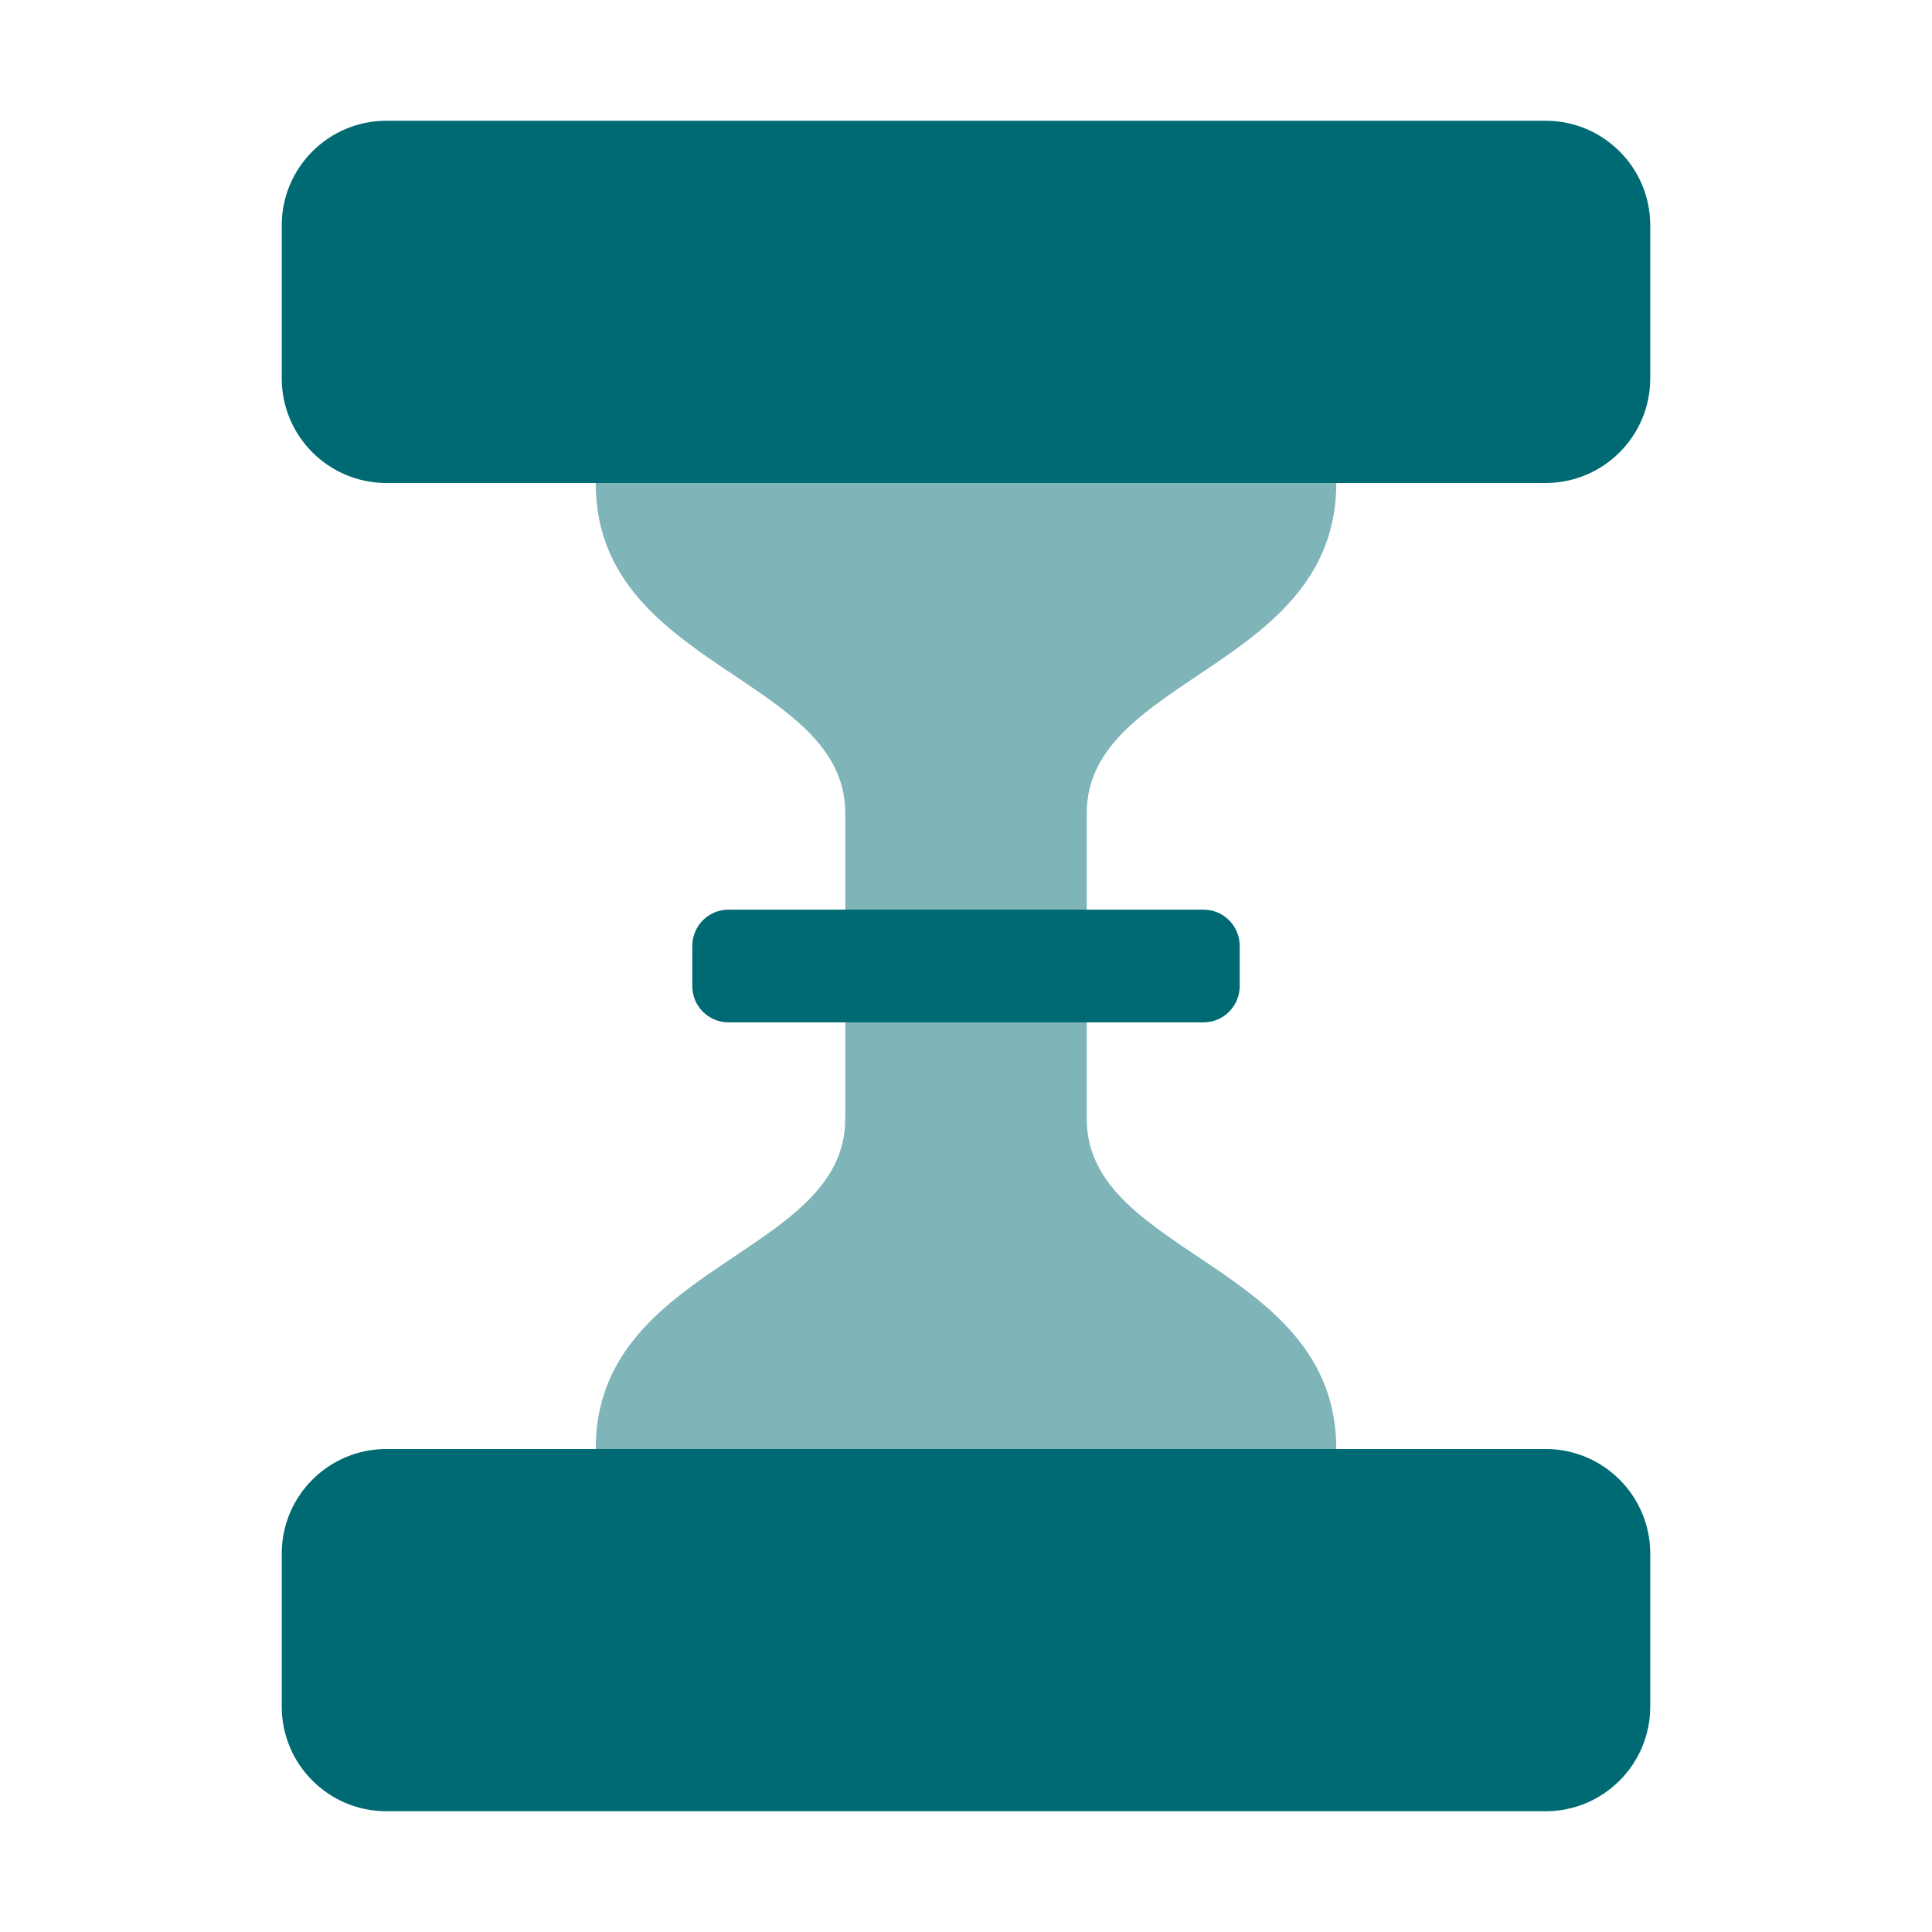
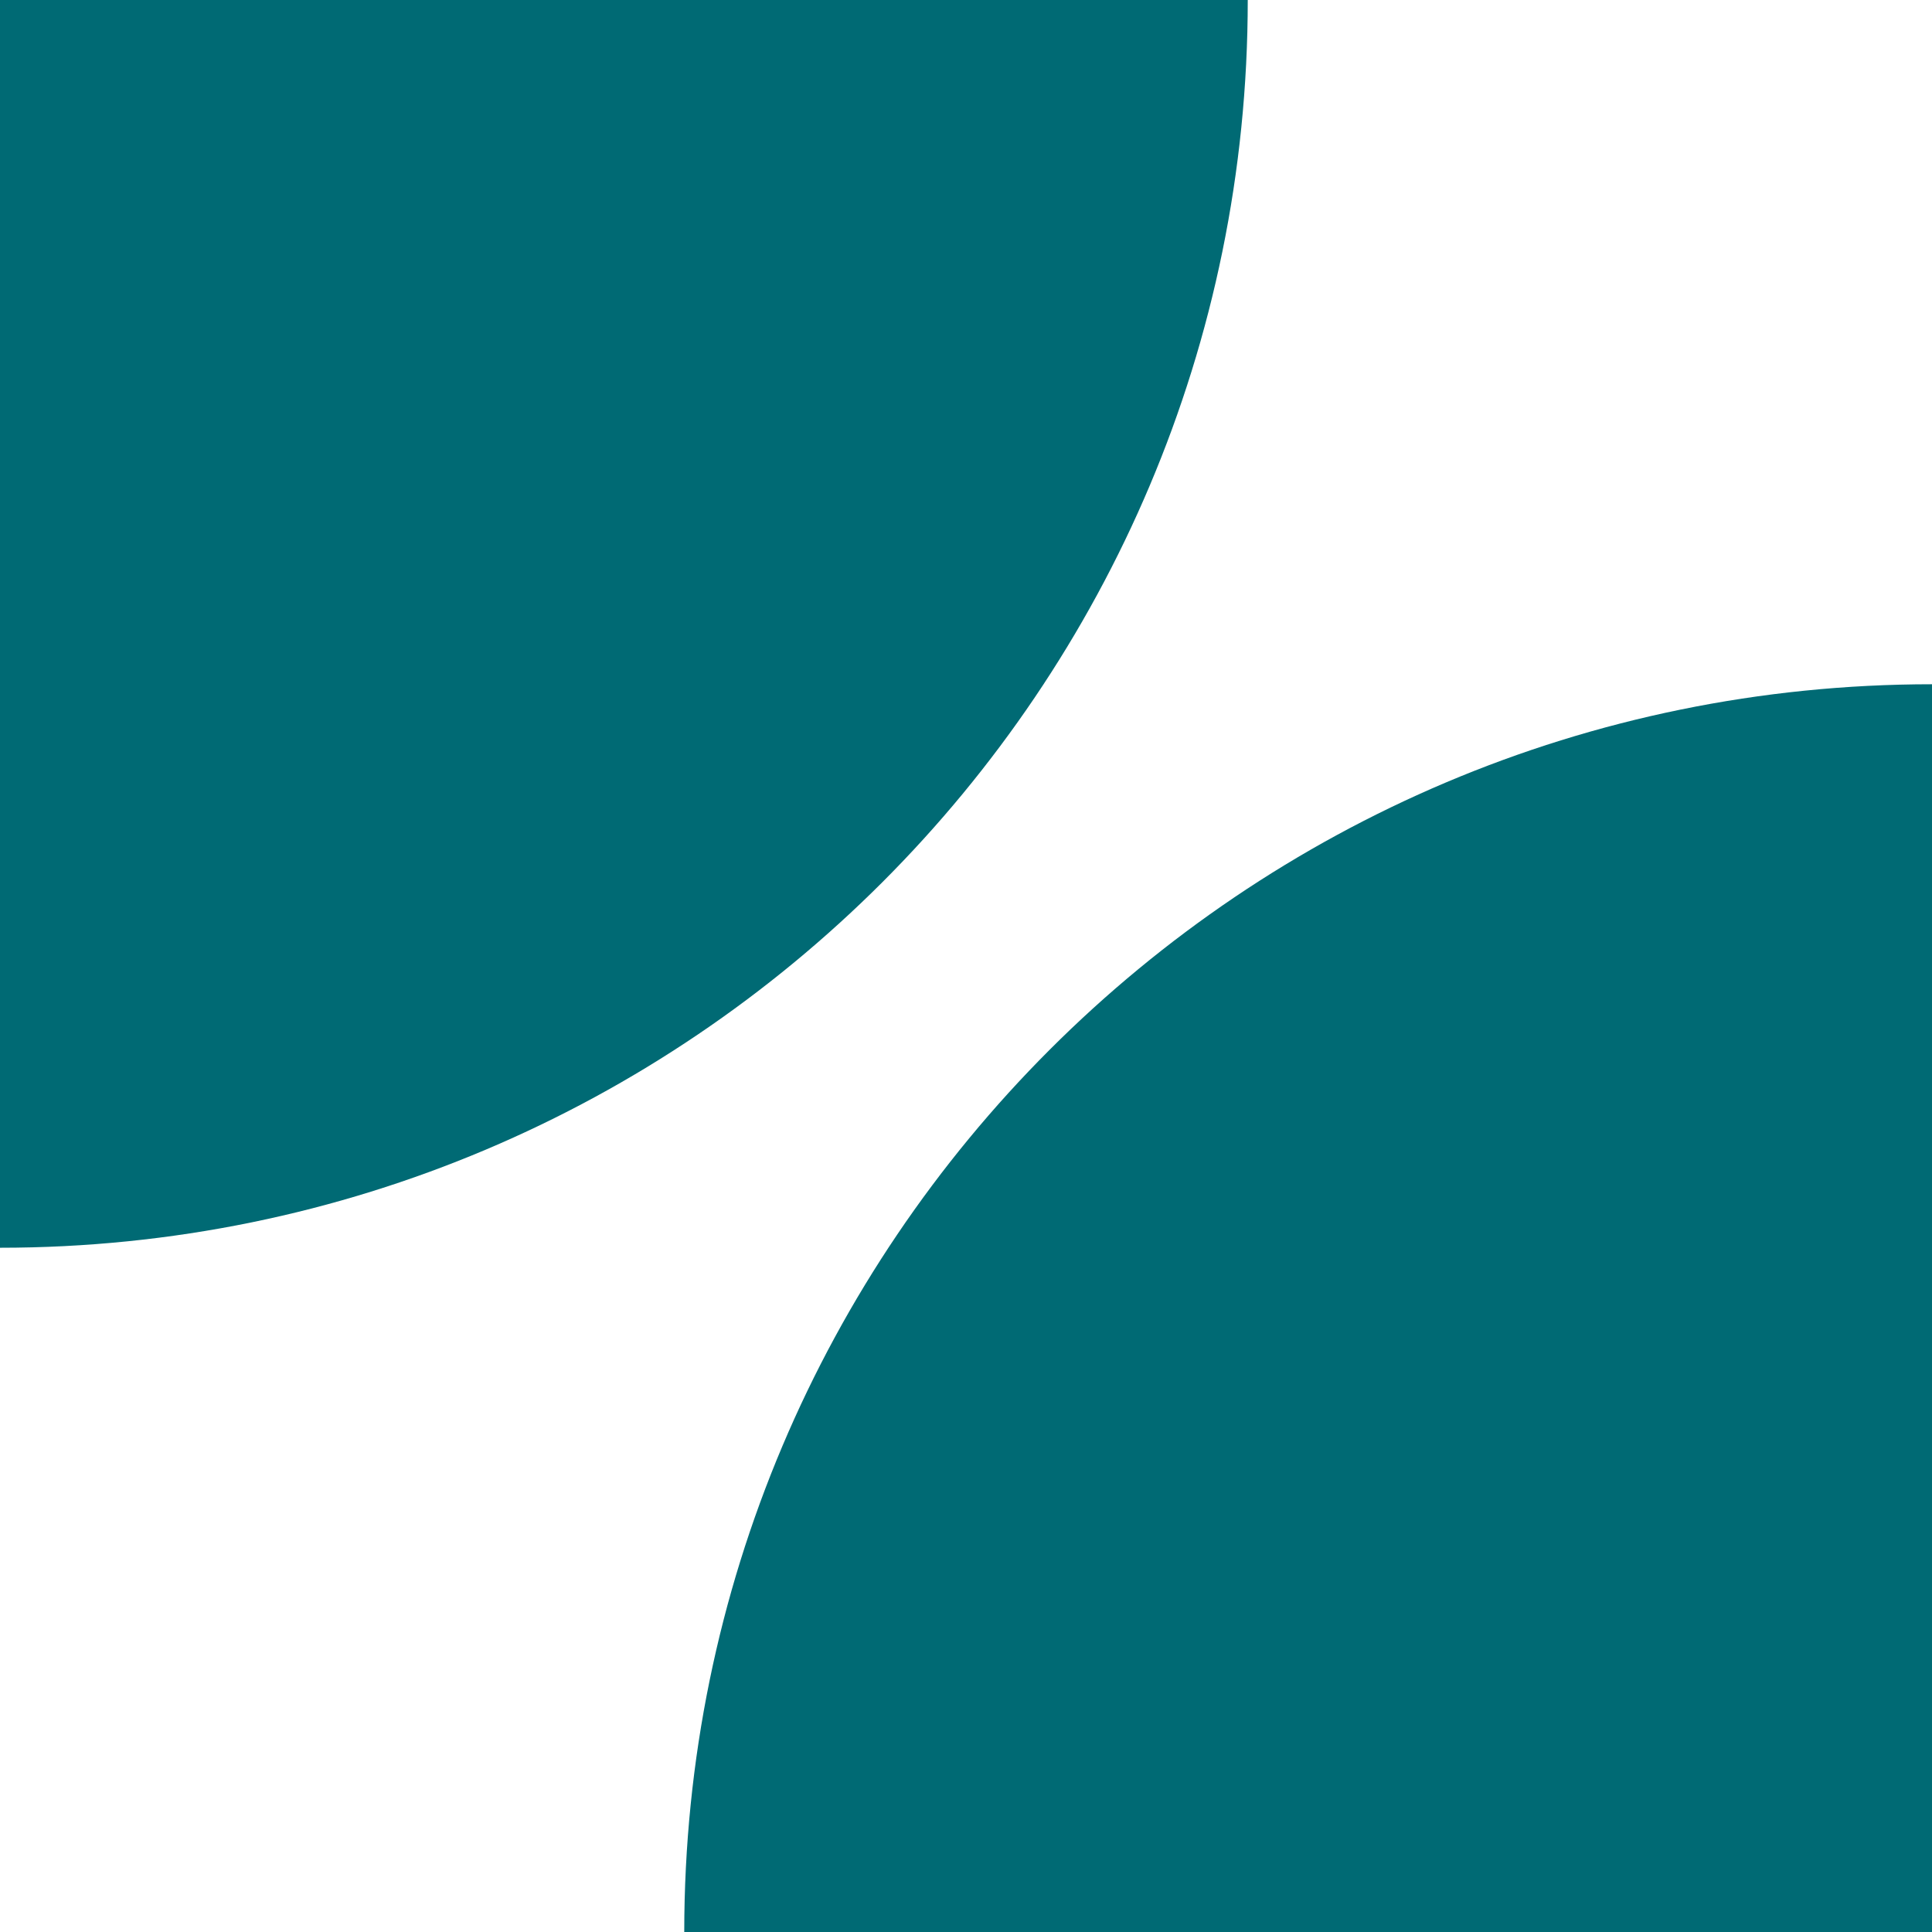
<svg xmlns="http://www.w3.org/2000/svg" viewBox="0 0 24 24">
-   <style>g{fill:#006a74}@media (prefers-color-scheme:dark){g{fill:#33b3bf}}</style>
-   <g>
-     <rect x="3.5" y="1.5" width="17" height="4.5" rx="1.3" />
-     <rect x="3.5" y="18" width="17" height="4.5" rx="1.3" />
-     <path opacity=".5" d="M7.4 6H16.6C16.6 8.3 13.5 8.4 13.5 10.1V13.9C13.5 15.6 16.6 15.7 16.6 18H7.4C7.4 15.7 10.5 15.6 10.5 13.9V10.1C10.5 8.4 7.4 8.3 7.4 6Z" />
-     <rect x="8.6" y="11.3" width="6.8" height="1.4" rx=".45" />
-   </g>
+   <style>path{fill:#006a74}@media (prefers-color-scheme:dark){path{fill:#33b3bf}}</style>
+   <path d="M0 0H15.5A15.5 15.5 0 0 1 0 15.5Z" />
+   <path d="M24 24H8.5A15.5 15.5 0 0 1 24 8.5Z" />
</svg>
